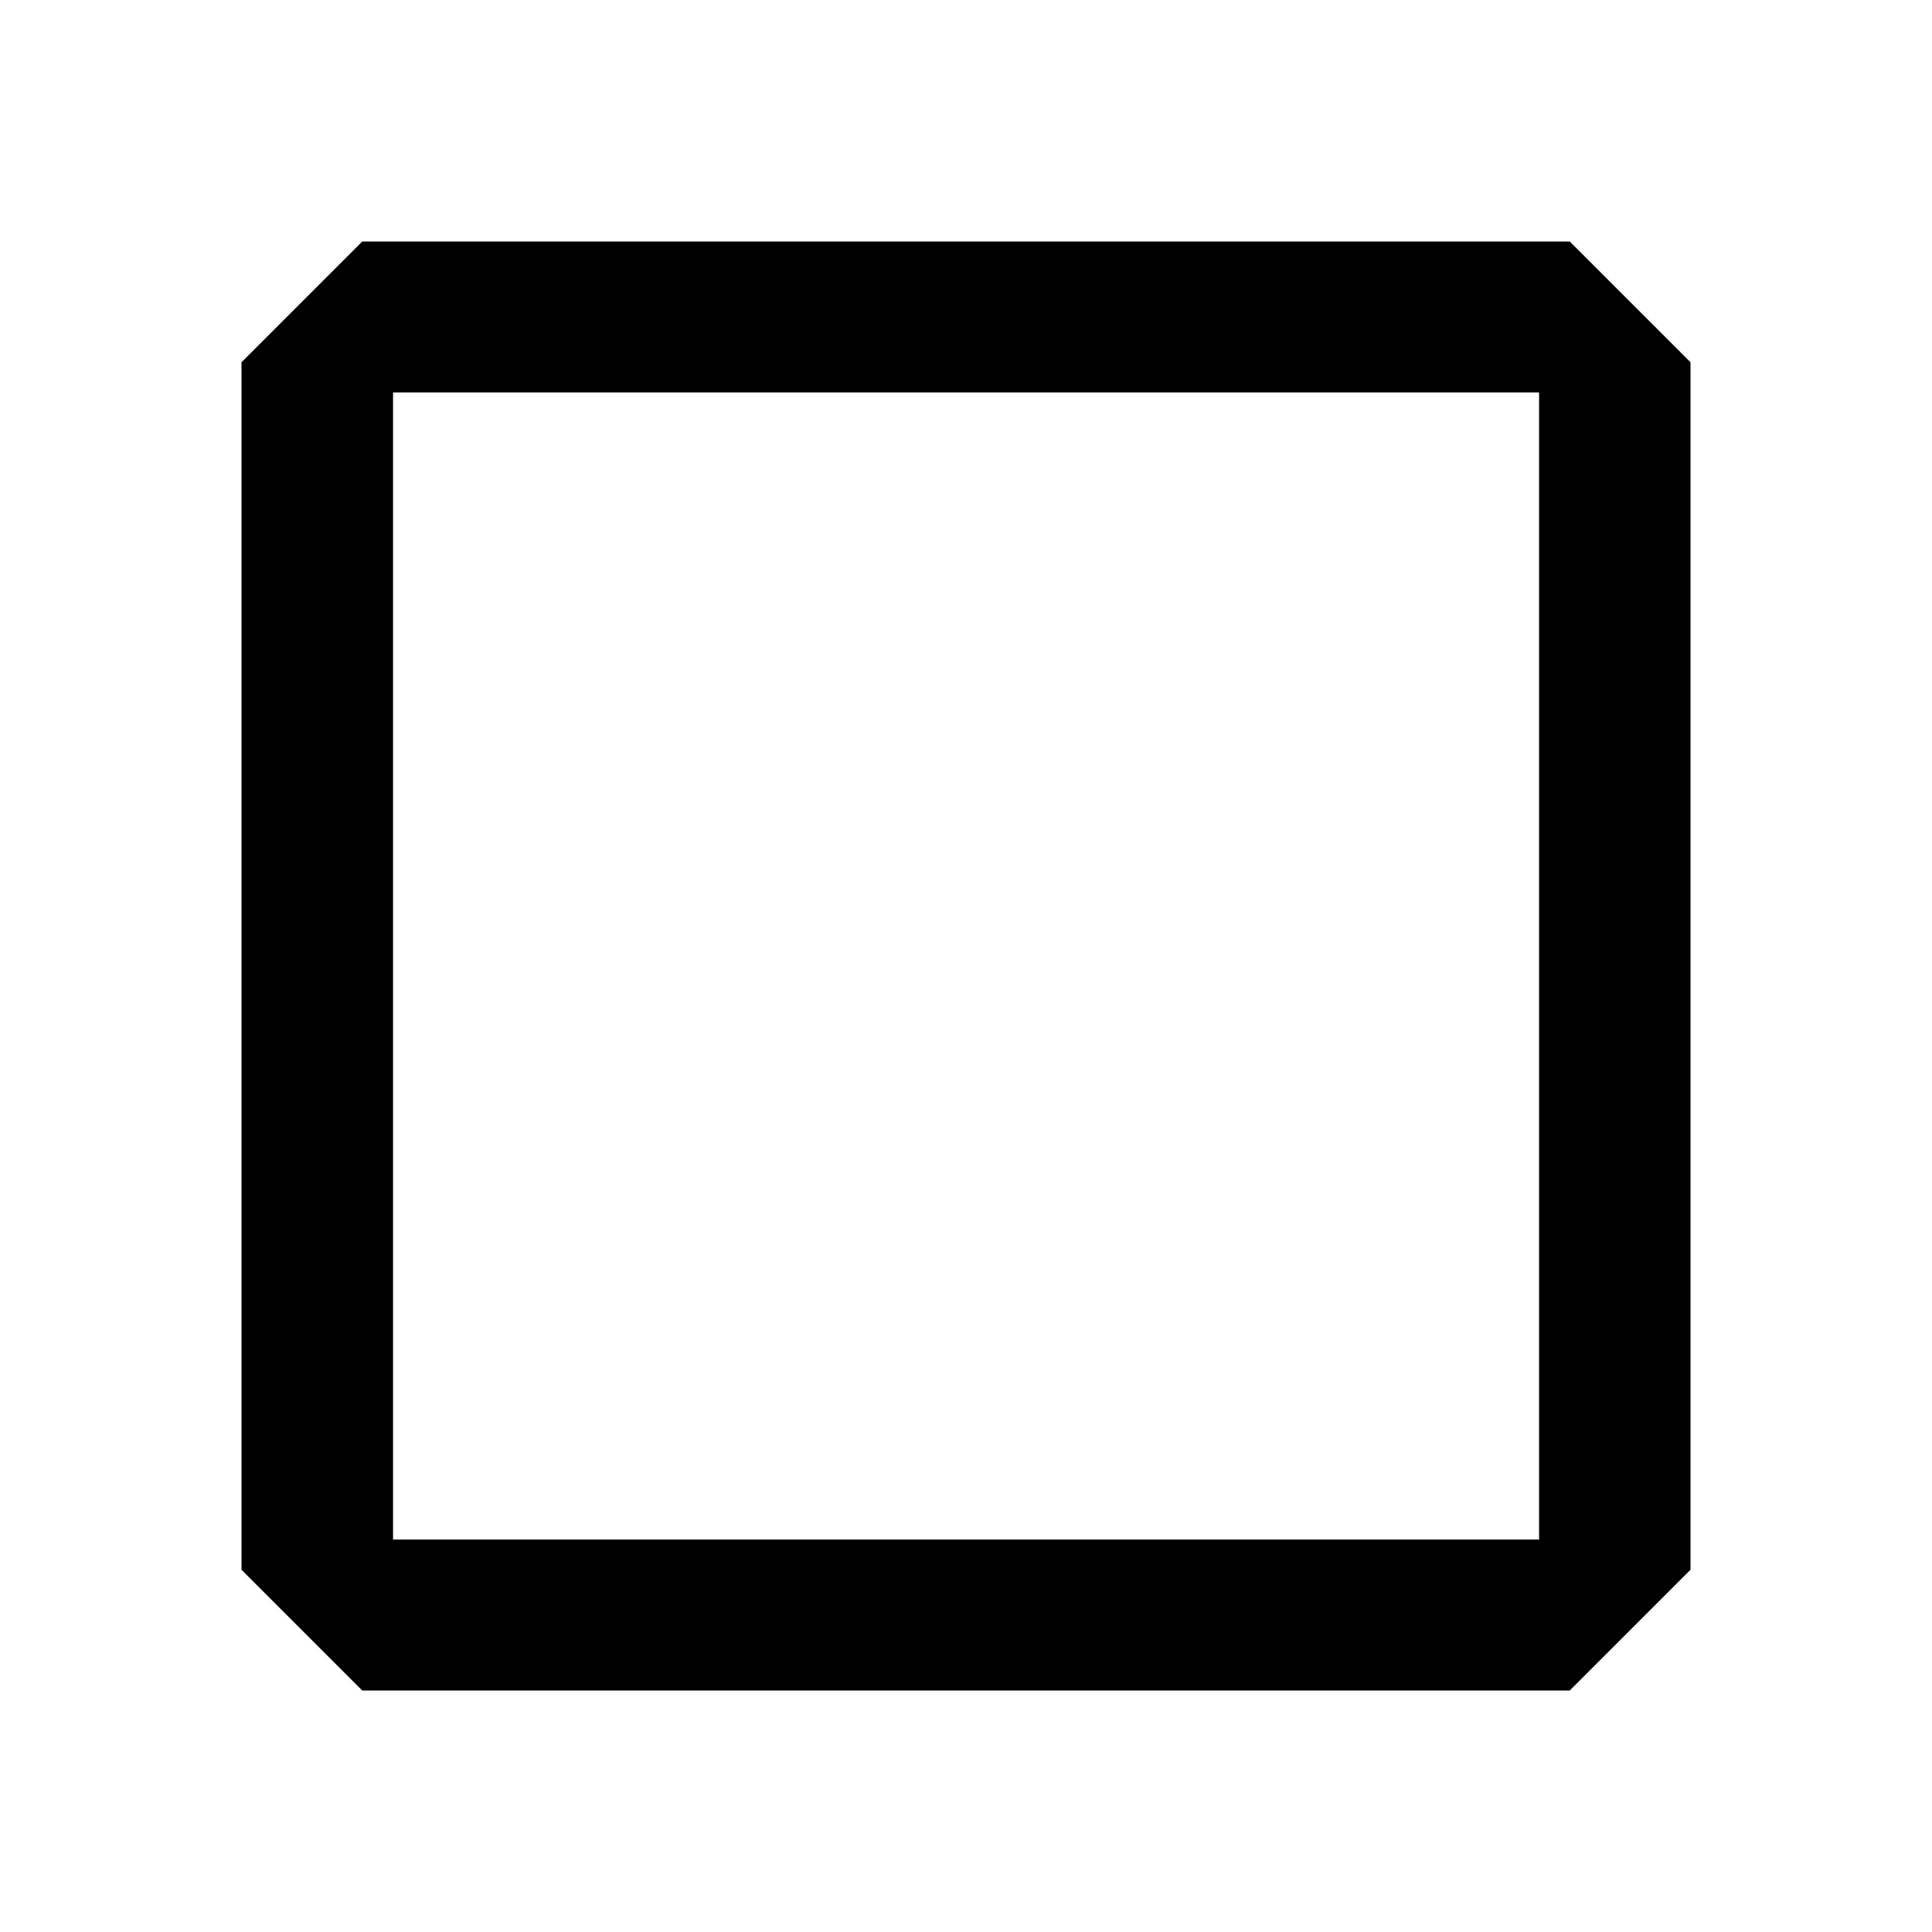
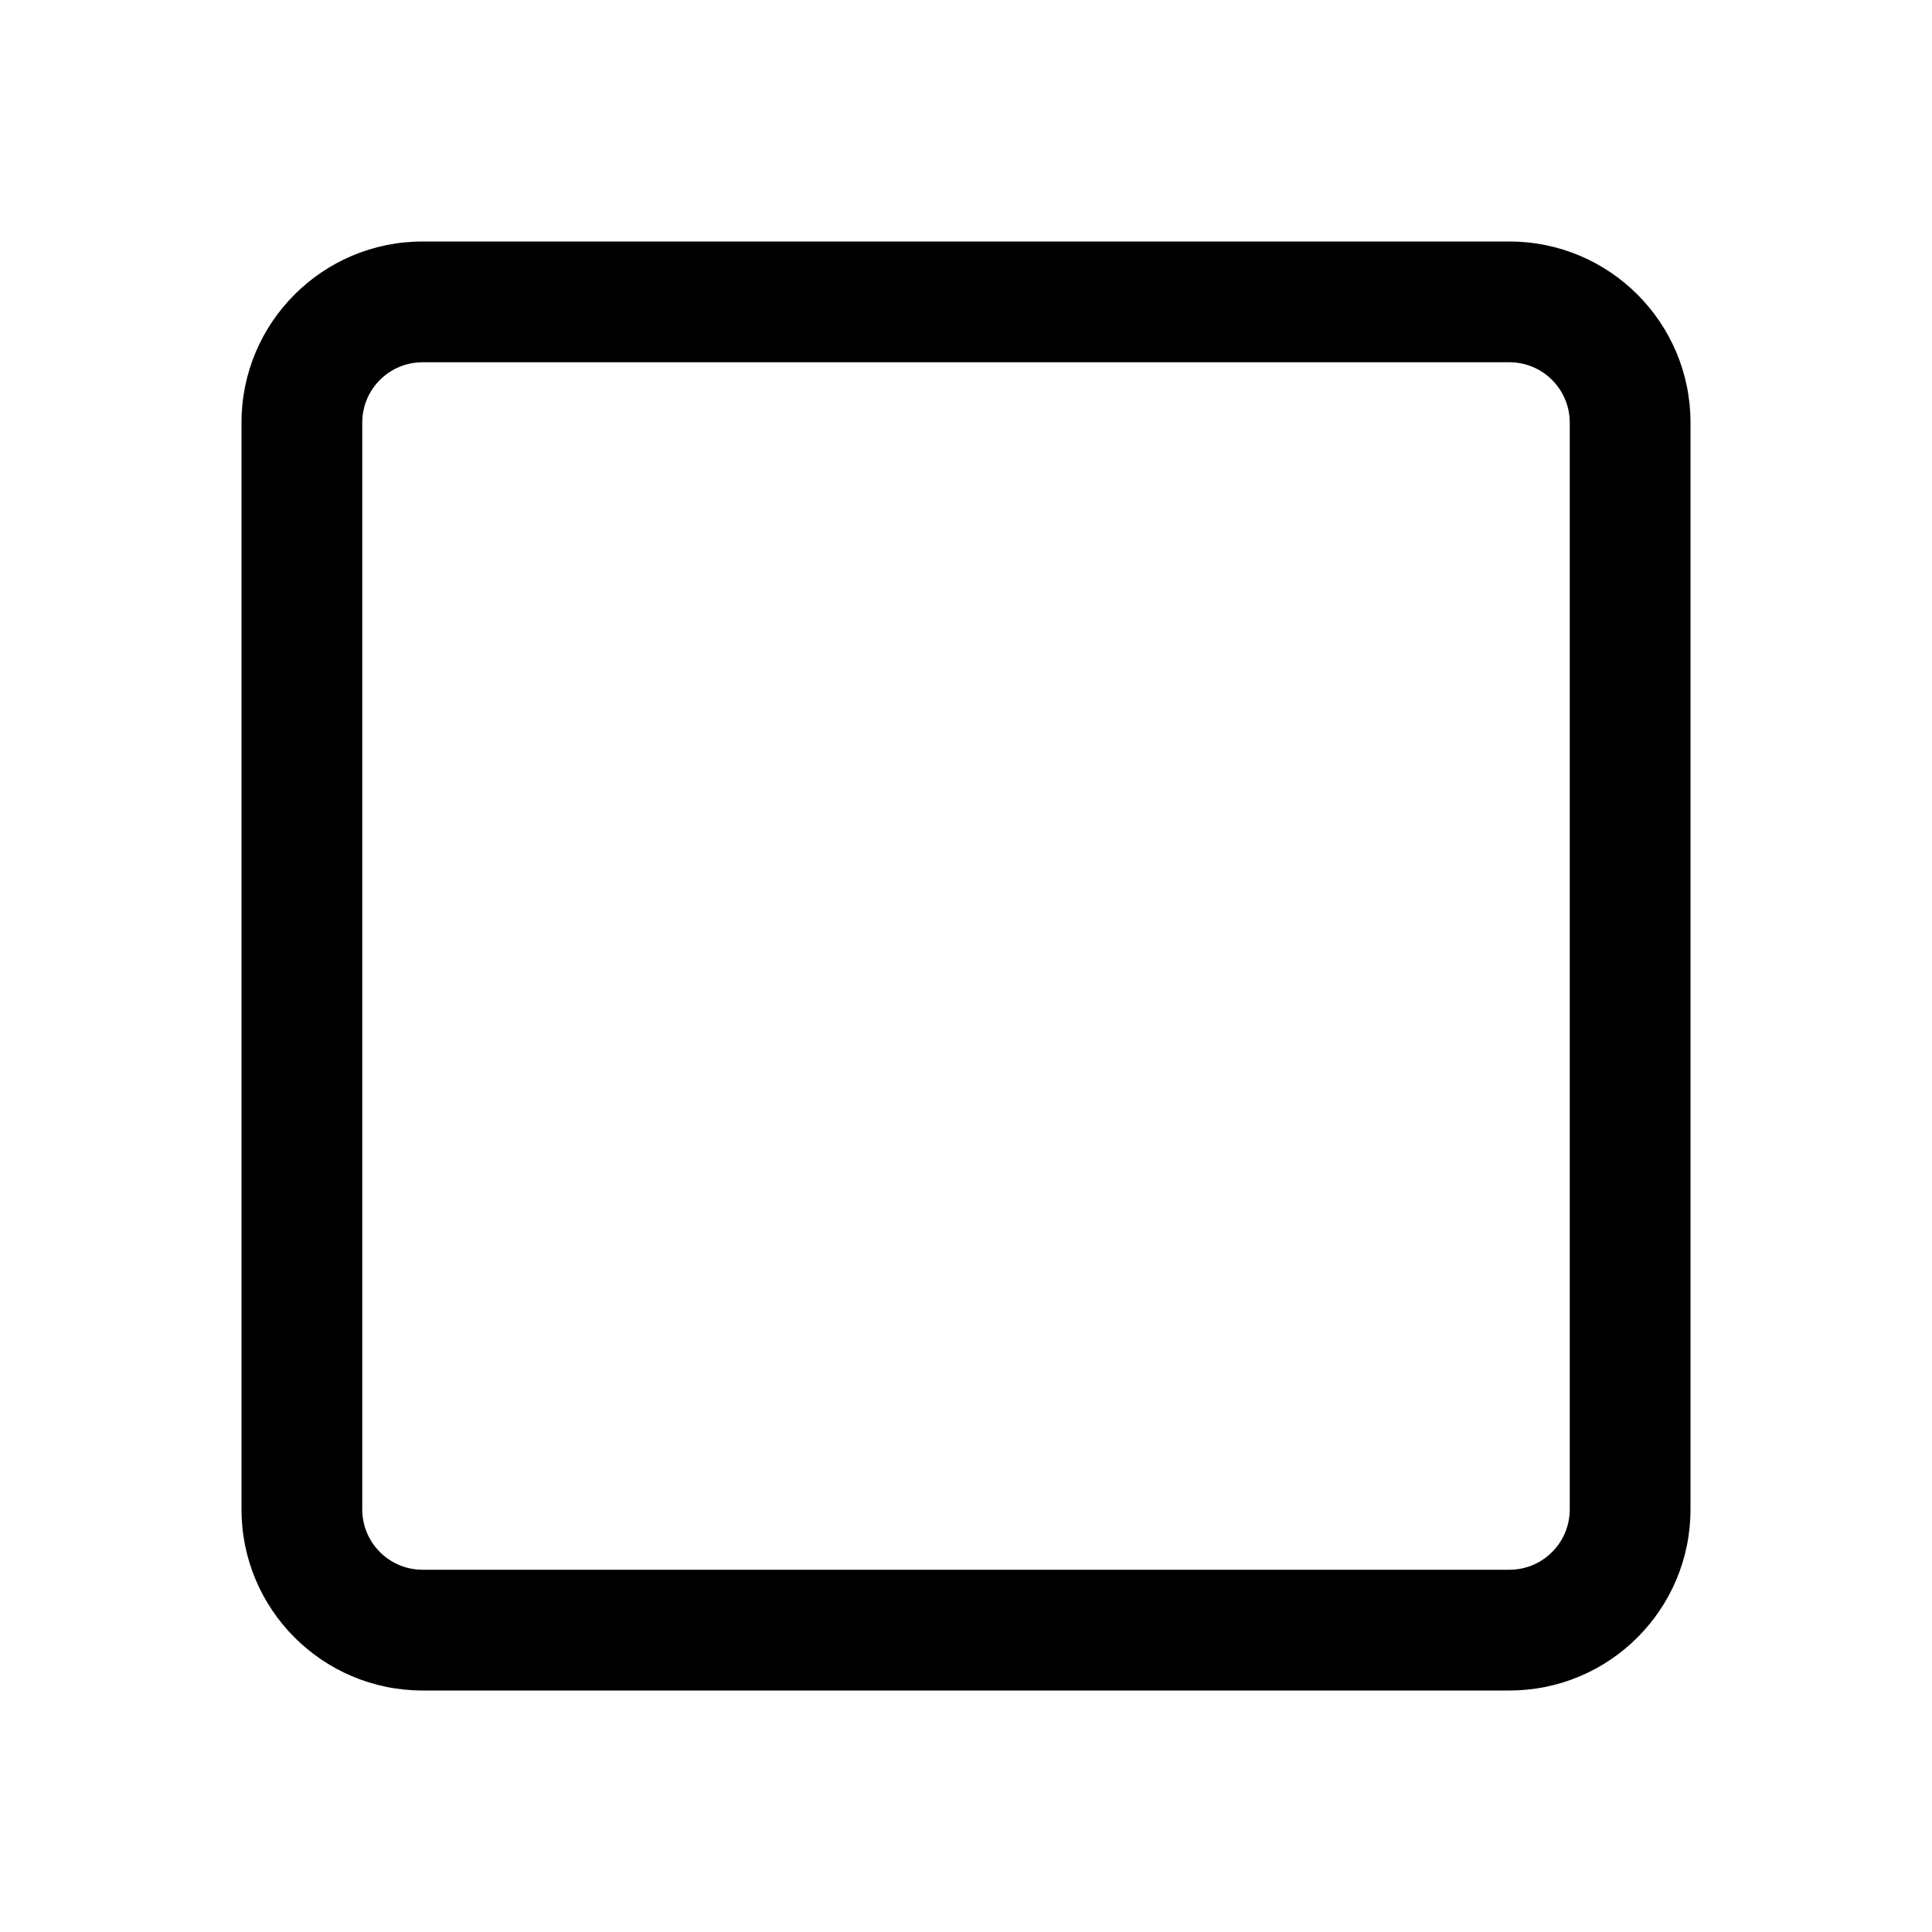
<svg xmlns="http://www.w3.org/2000/svg" width="1em" height="1em" viewBox="0 0 16 16">
-   <path fill="currentColor" fill-rule="evenodd" d="m13 2l1 1v10l-1 1H3l-1-1V3l1-1zm-.254 1.25H3.255v9.5h9.491z" clip-rule="evenodd" />
+   <path fill="currentColor" d="M12.5 3a.5.5 0 0 1 .5.5v9a.5.5 0 0 1-.5.5h-9a.5.5 0 0 1-.5-.5v-9a.5.5 0 0 1 .5-.5zm-9-1A1.5 1.5 0 0 0 2 3.5v9A1.5 1.5 0 0 0 3.5 14h9a1.5 1.5 0 0 0 1.5-1.5v-9A1.5 1.5 0 0 0 12.5 2z" />
</svg>
